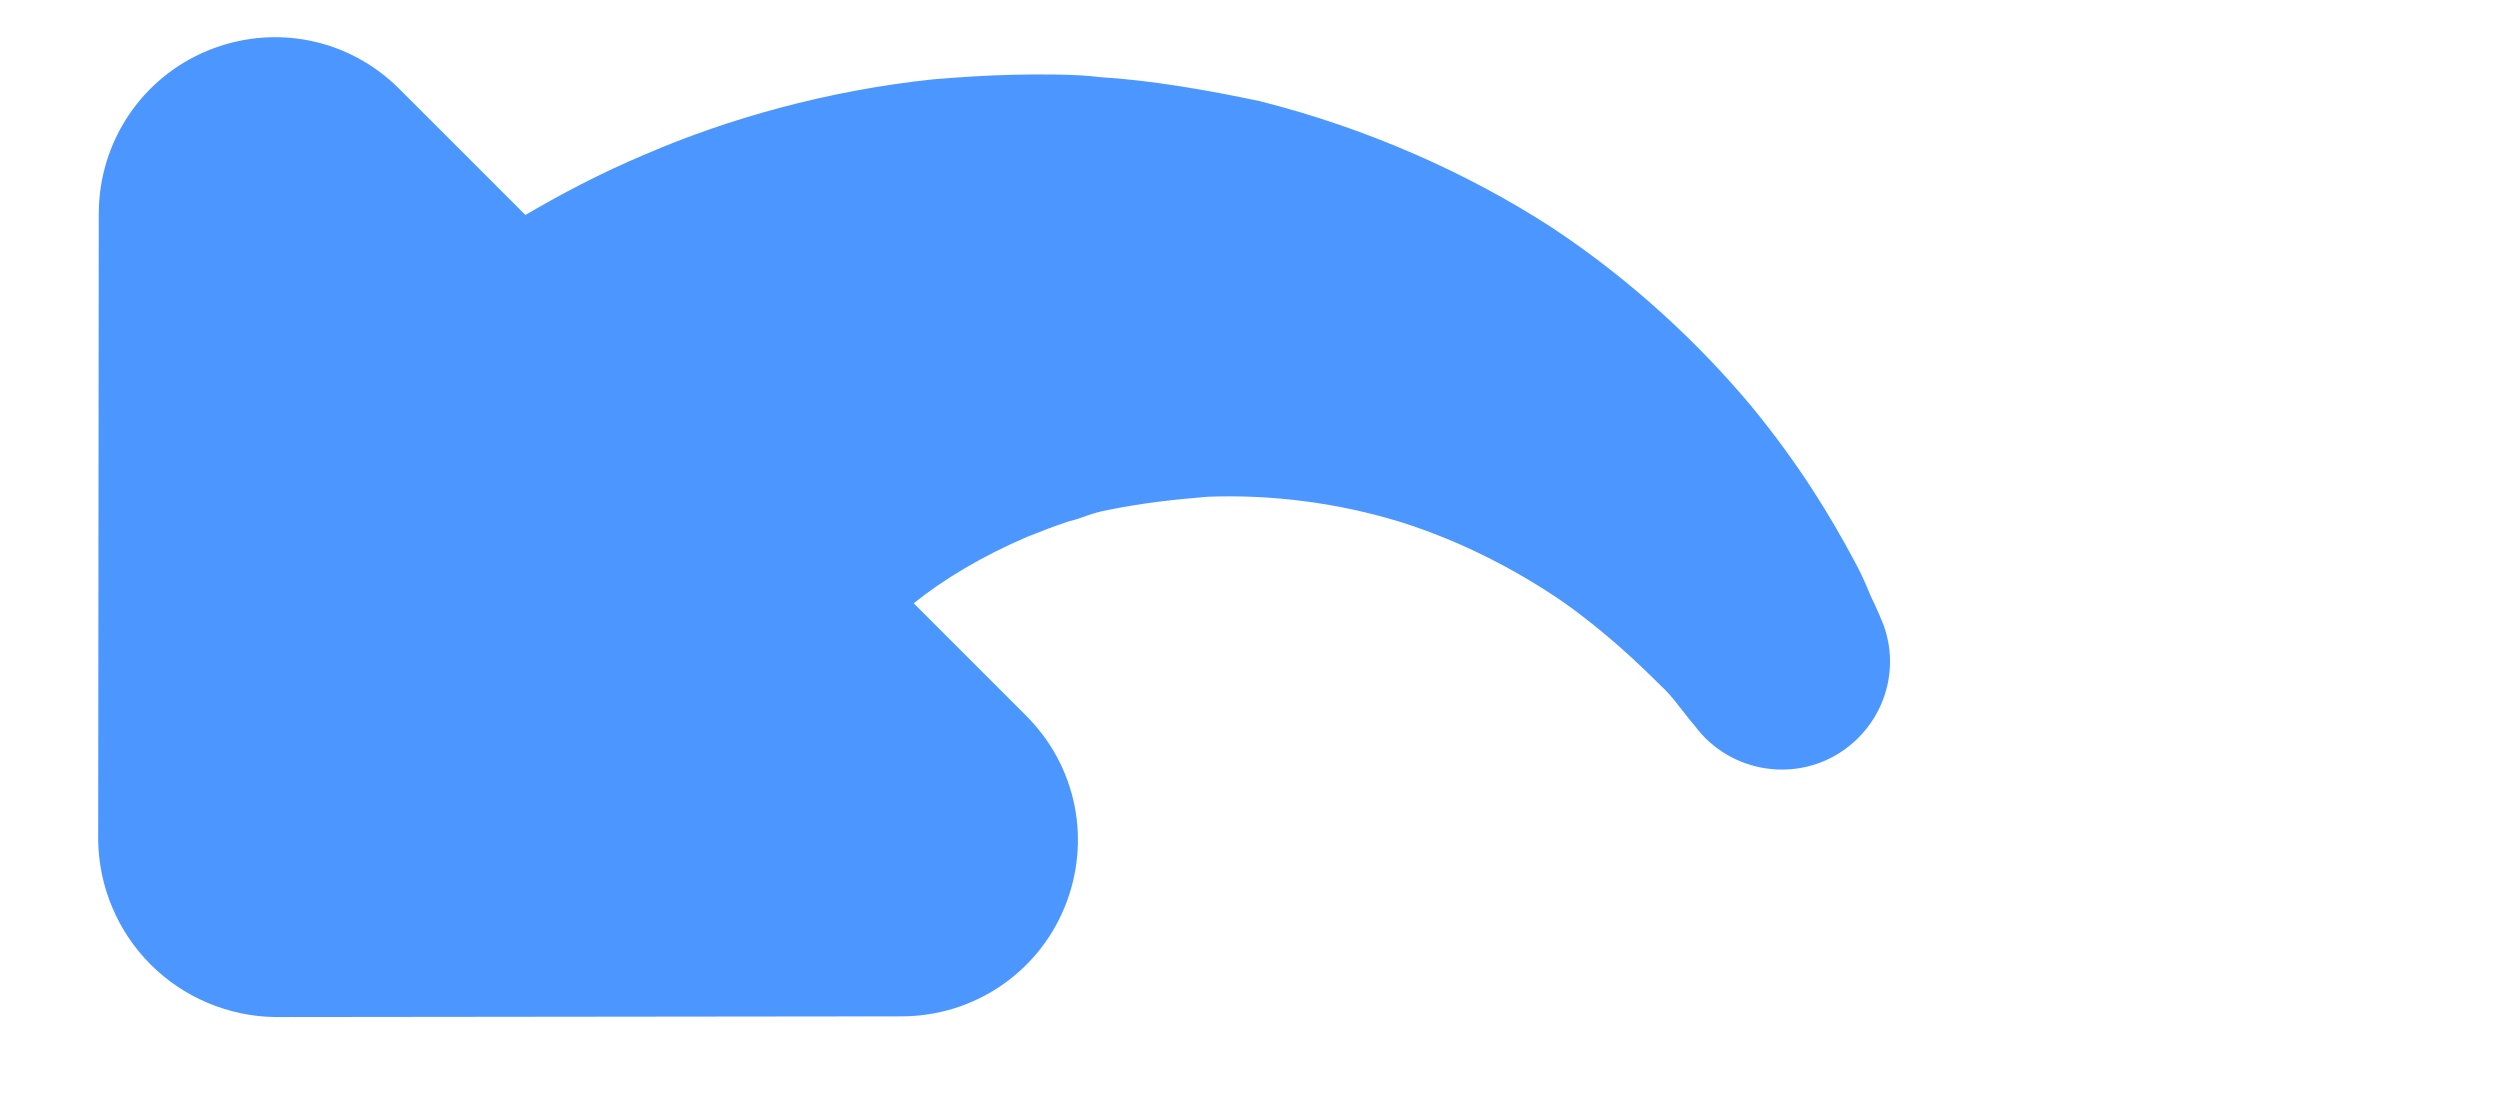
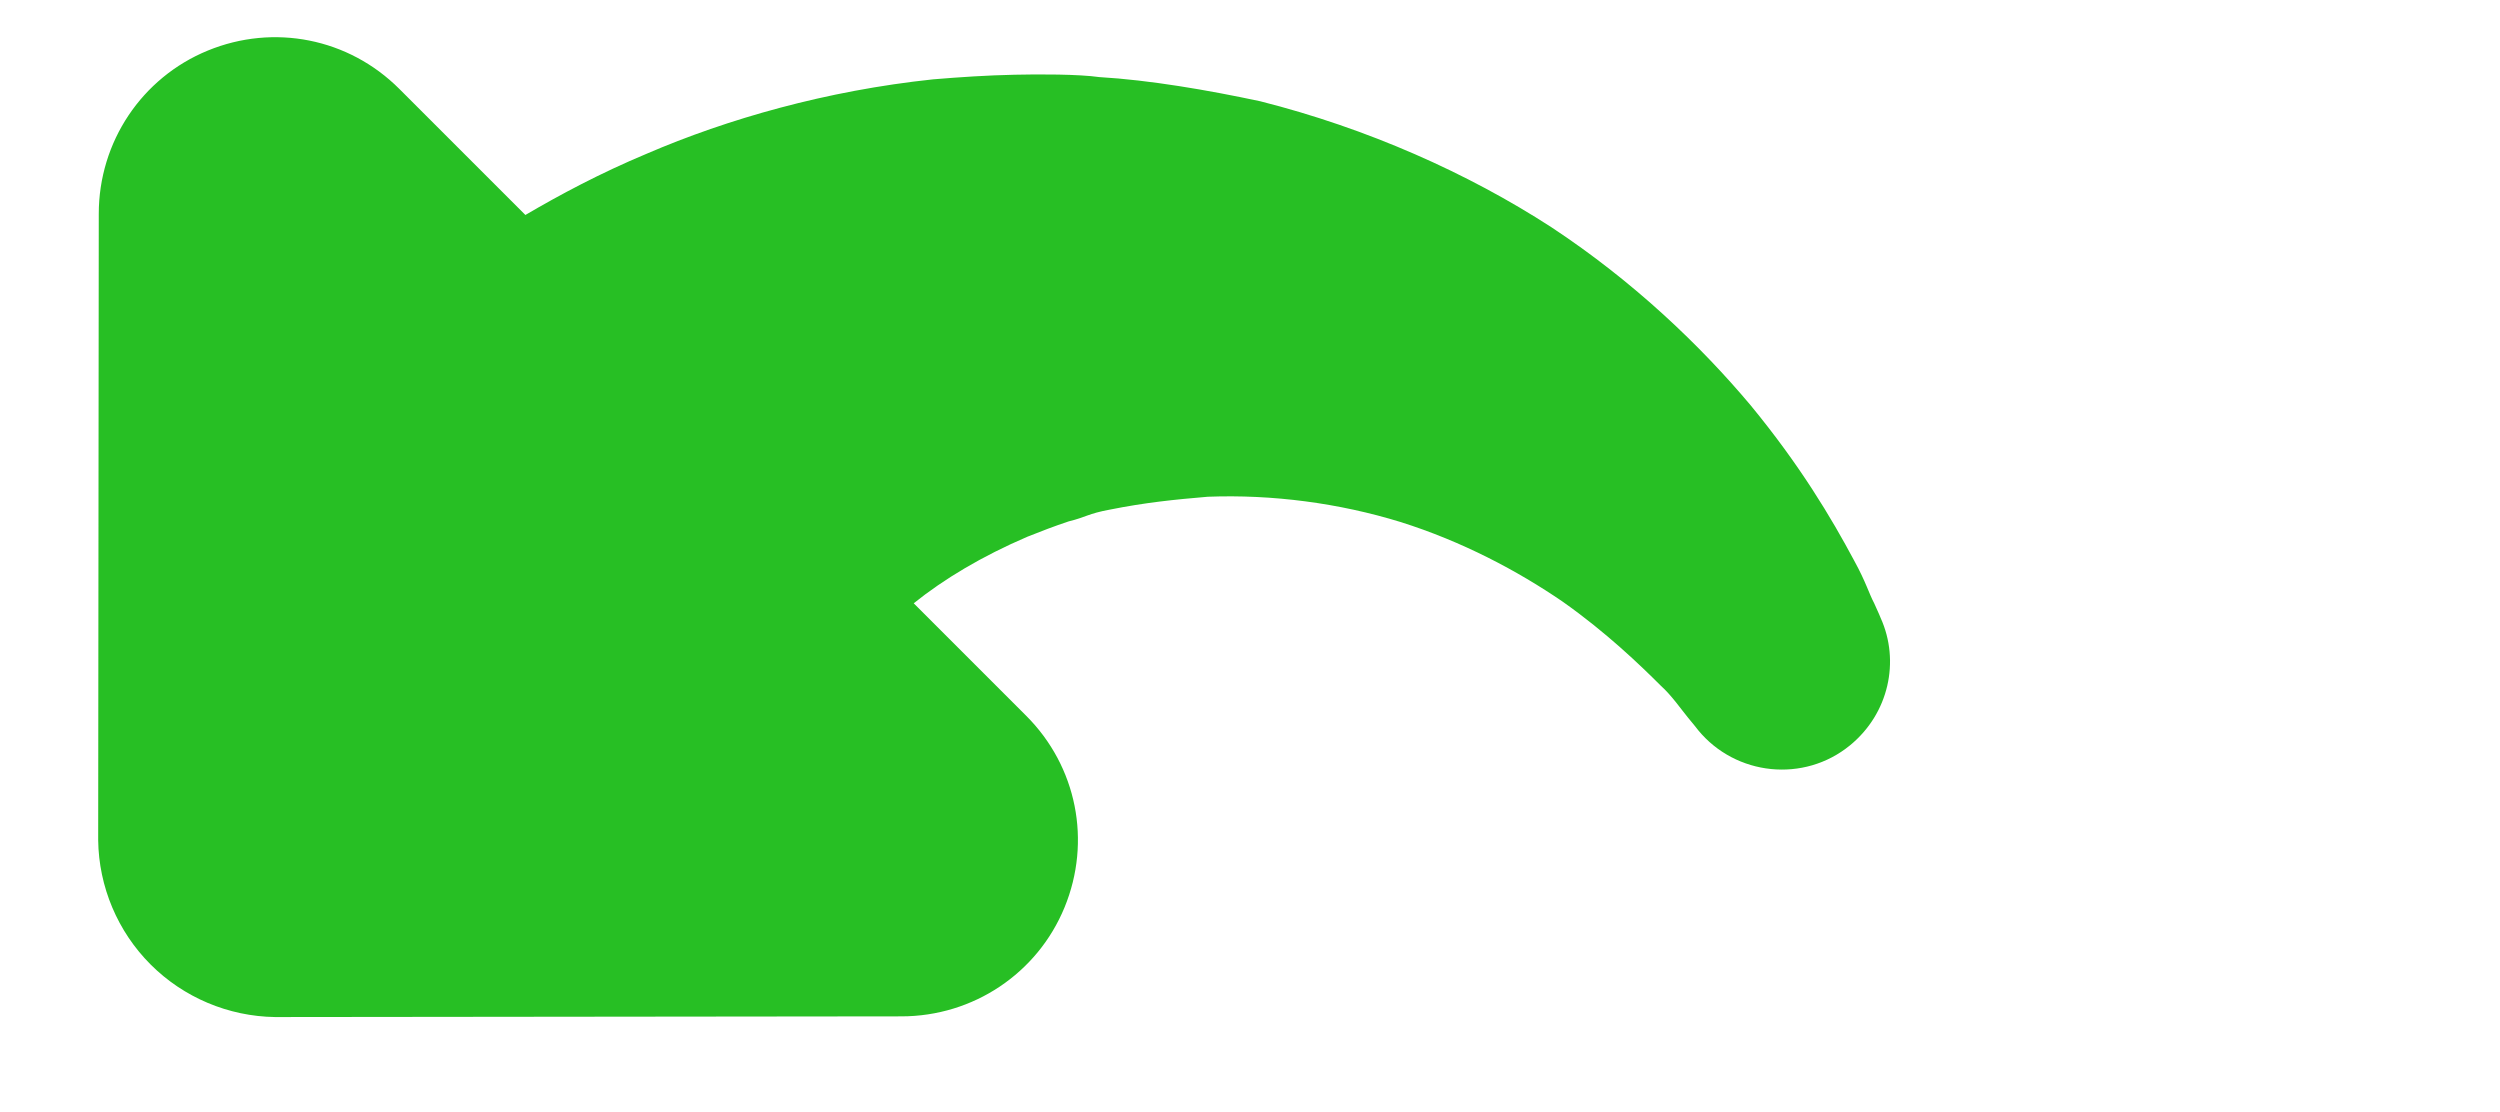
<svg xmlns="http://www.w3.org/2000/svg" width="18px" height="8px" viewBox="0 0 18 8" version="1.1">
  <defs />
  <g id="Page-1" stroke="none" stroke-width="1" fill="none" fill-rule="evenodd">
-     <g id="Desktop---1280x720" transform="translate(-446, -454)" fill="#4C97FF">
+     <g id="Desktop---1280x720" transform="translate(-446, -454)" fill="#27BF24">
      <g id="Step-4---Playing-Trim" transform="translate(0, 42)">
        <g id="Re-record" transform="translate(434, 400)">
          <path d="M23.695,18.089 L20.509,21.281 C20.269,21.515 19.945,21.647 19.609,21.647 C19.273,21.647 18.949,21.515 18.708,21.281 L15.523,18.089 C15.157,17.723 15.049,17.177 15.247,16.703 C15.445,16.229 15.901,15.923 16.417,15.923 L17.563,15.923 C17.533,15.647 17.455,15.335 17.323,15.005 C17.282,14.909 17.239,14.813 17.191,14.717 C17.125,14.609 17.132,14.579 17.041,14.447 C16.897,14.231 16.765,14.069 16.608,13.883 C16.291,13.541 15.907,13.247 15.499,13.031 C15.085,12.815 14.653,12.683 14.269,12.611 C13.891,12.545 13.543,12.539 13.339,12.539 C13.237,12.533 13.105,12.557 13.039,12.563 C12.967,12.569 12.925,12.575 12.925,12.575 C12.499,12.617 12.115,12.305 12.073,11.879 C12.037,11.519 12.247,11.195 12.565,11.075 C12.565,11.075 12.607,11.057 12.673,11.033 C12.751,11.009 12.823,10.967 12.991,10.918 C13.327,10.816 13.753,10.708 14.311,10.654 C14.863,10.606 15.529,10.618 16.232,10.762 C16.933,10.912 17.671,11.195 18.355,11.603 C18.679,11.813 19.027,12.059 19.297,12.299 C19.417,12.389 19.621,12.593 19.741,12.719 C19.879,12.863 20.005,13.007 20.132,13.157 C20.617,13.757 20.977,14.405 21.211,14.993 C21.349,15.329 21.445,15.647 21.517,15.923 L22.801,15.923 C23.317,15.923 23.773,16.229 23.971,16.703 C24.169,17.177 24.061,17.723 23.695,18.089" id="re-record" transform="translate(18.06896, 16.13793) scale(-1, 1) rotate(-45) translate(-18.06896, -16.13793) " />
        </g>
      </g>
    </g>
  </g>
</svg>
